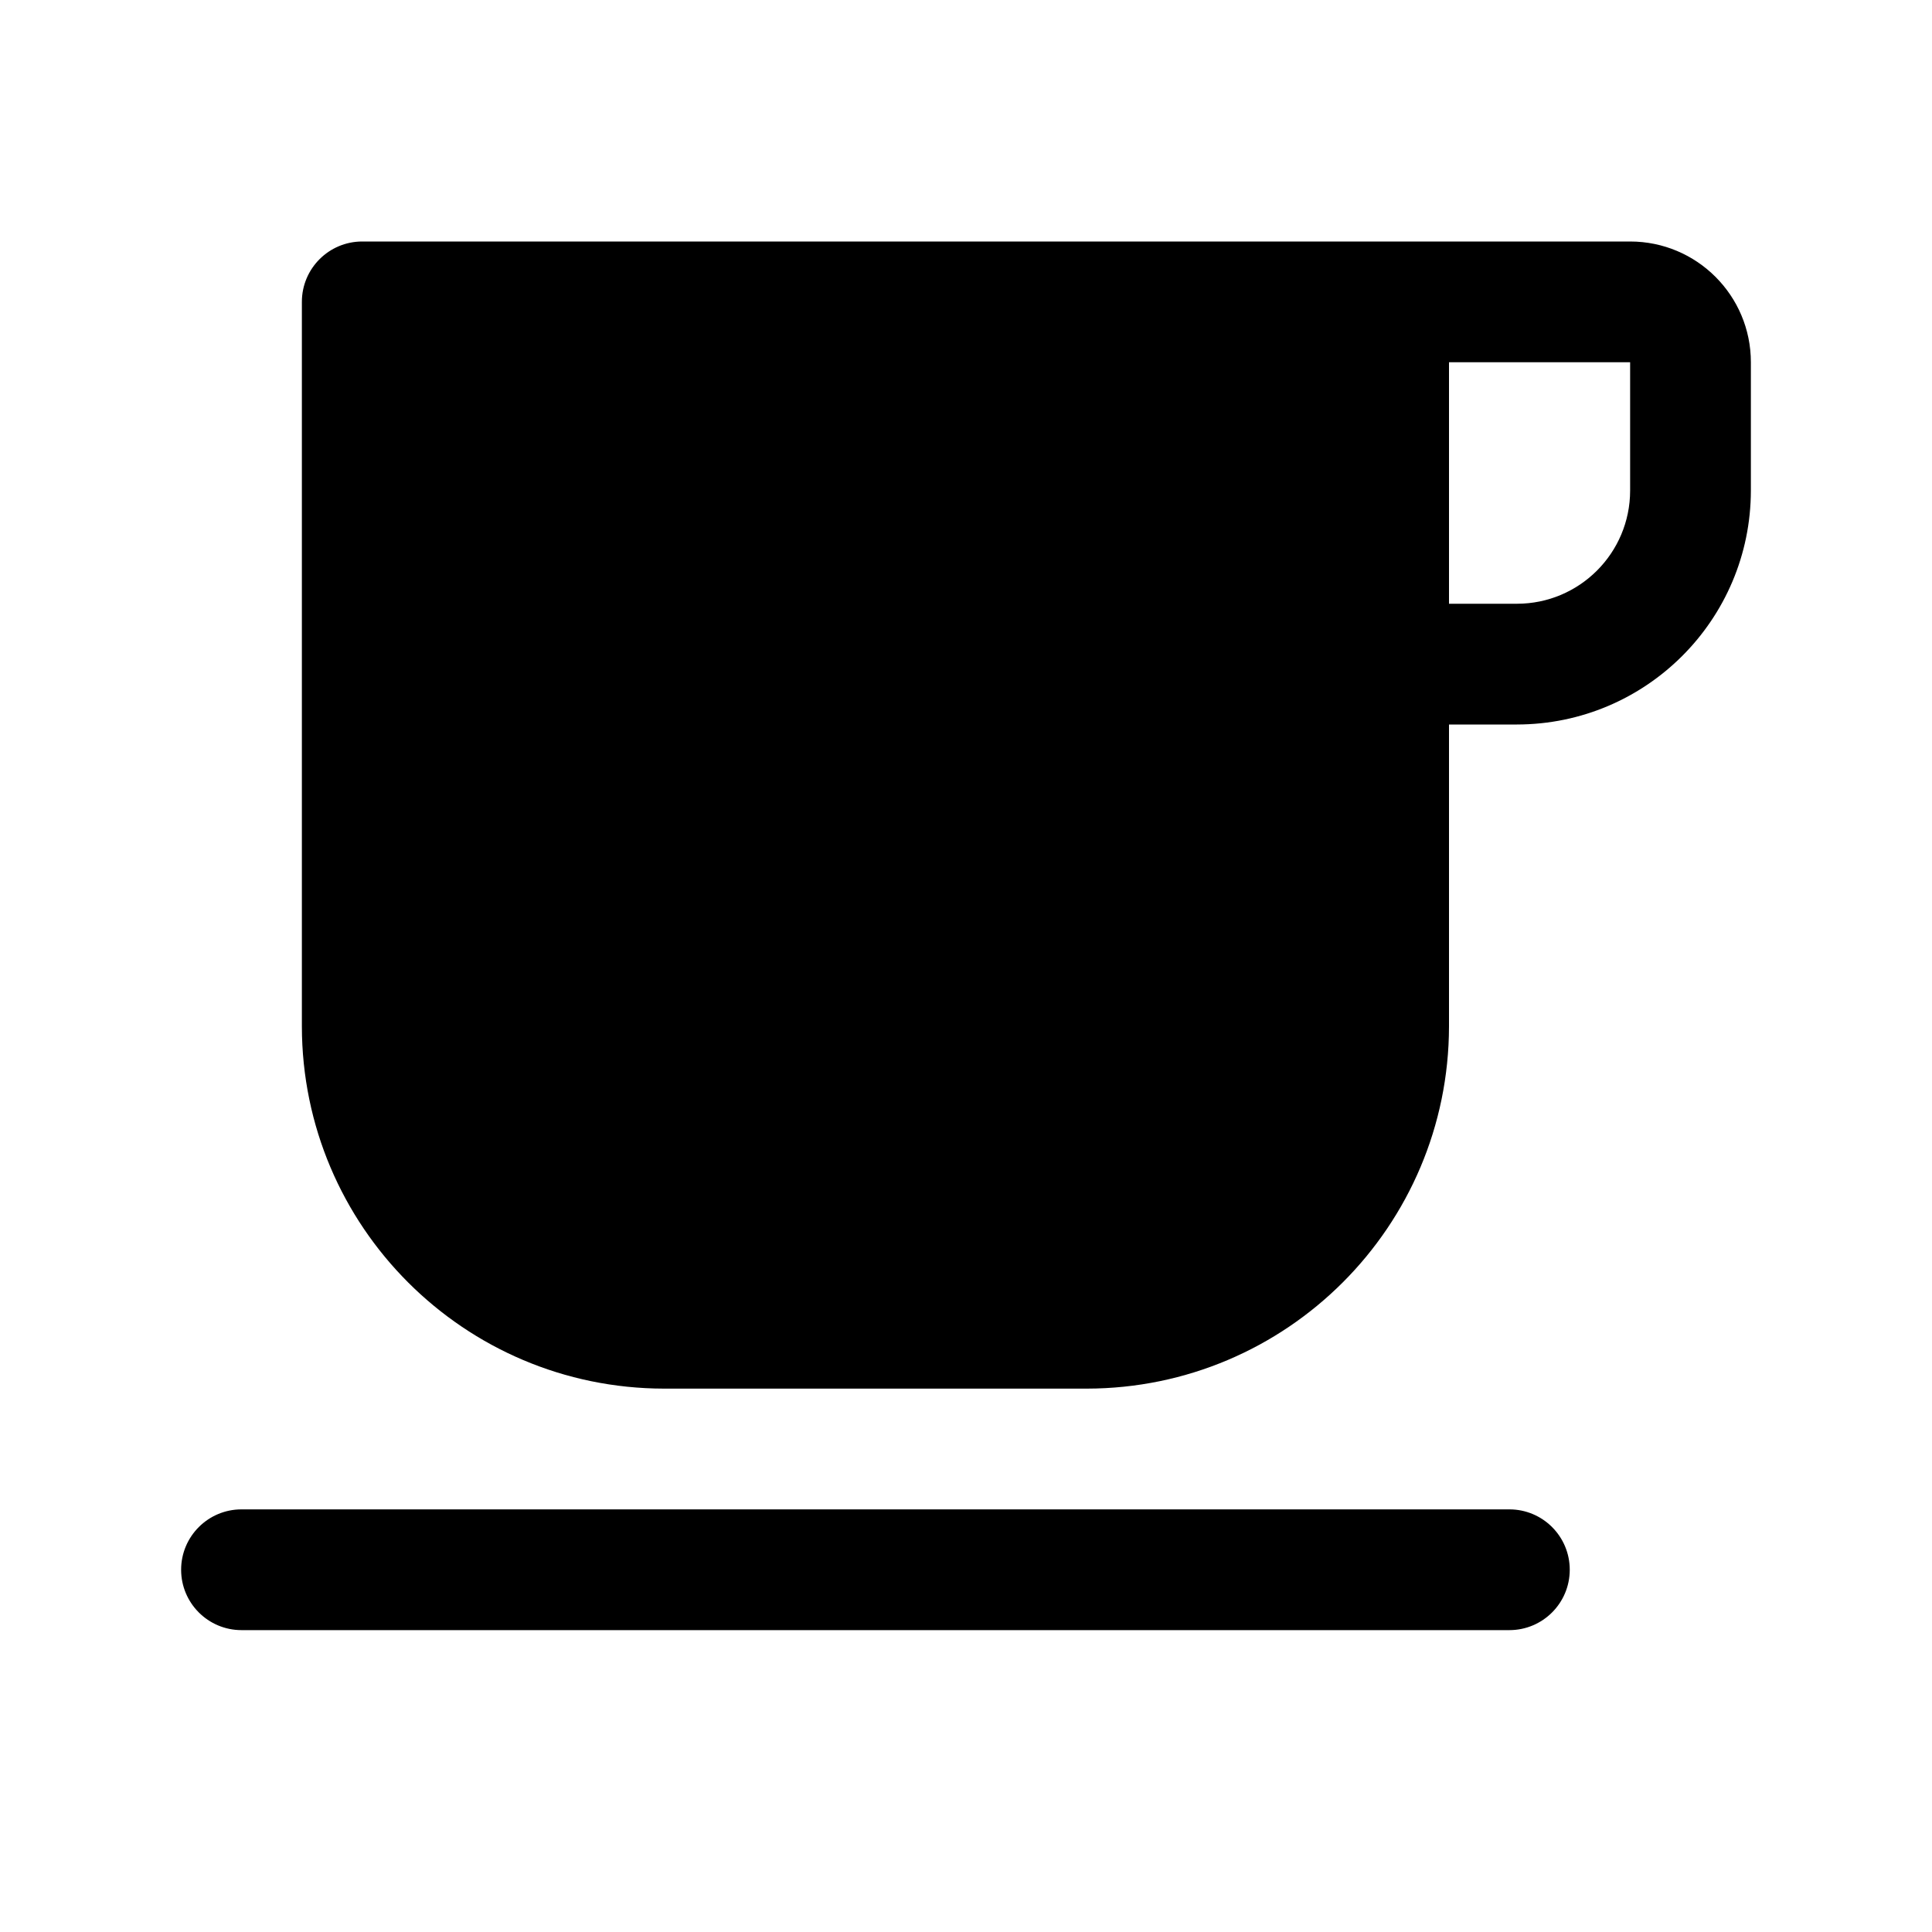
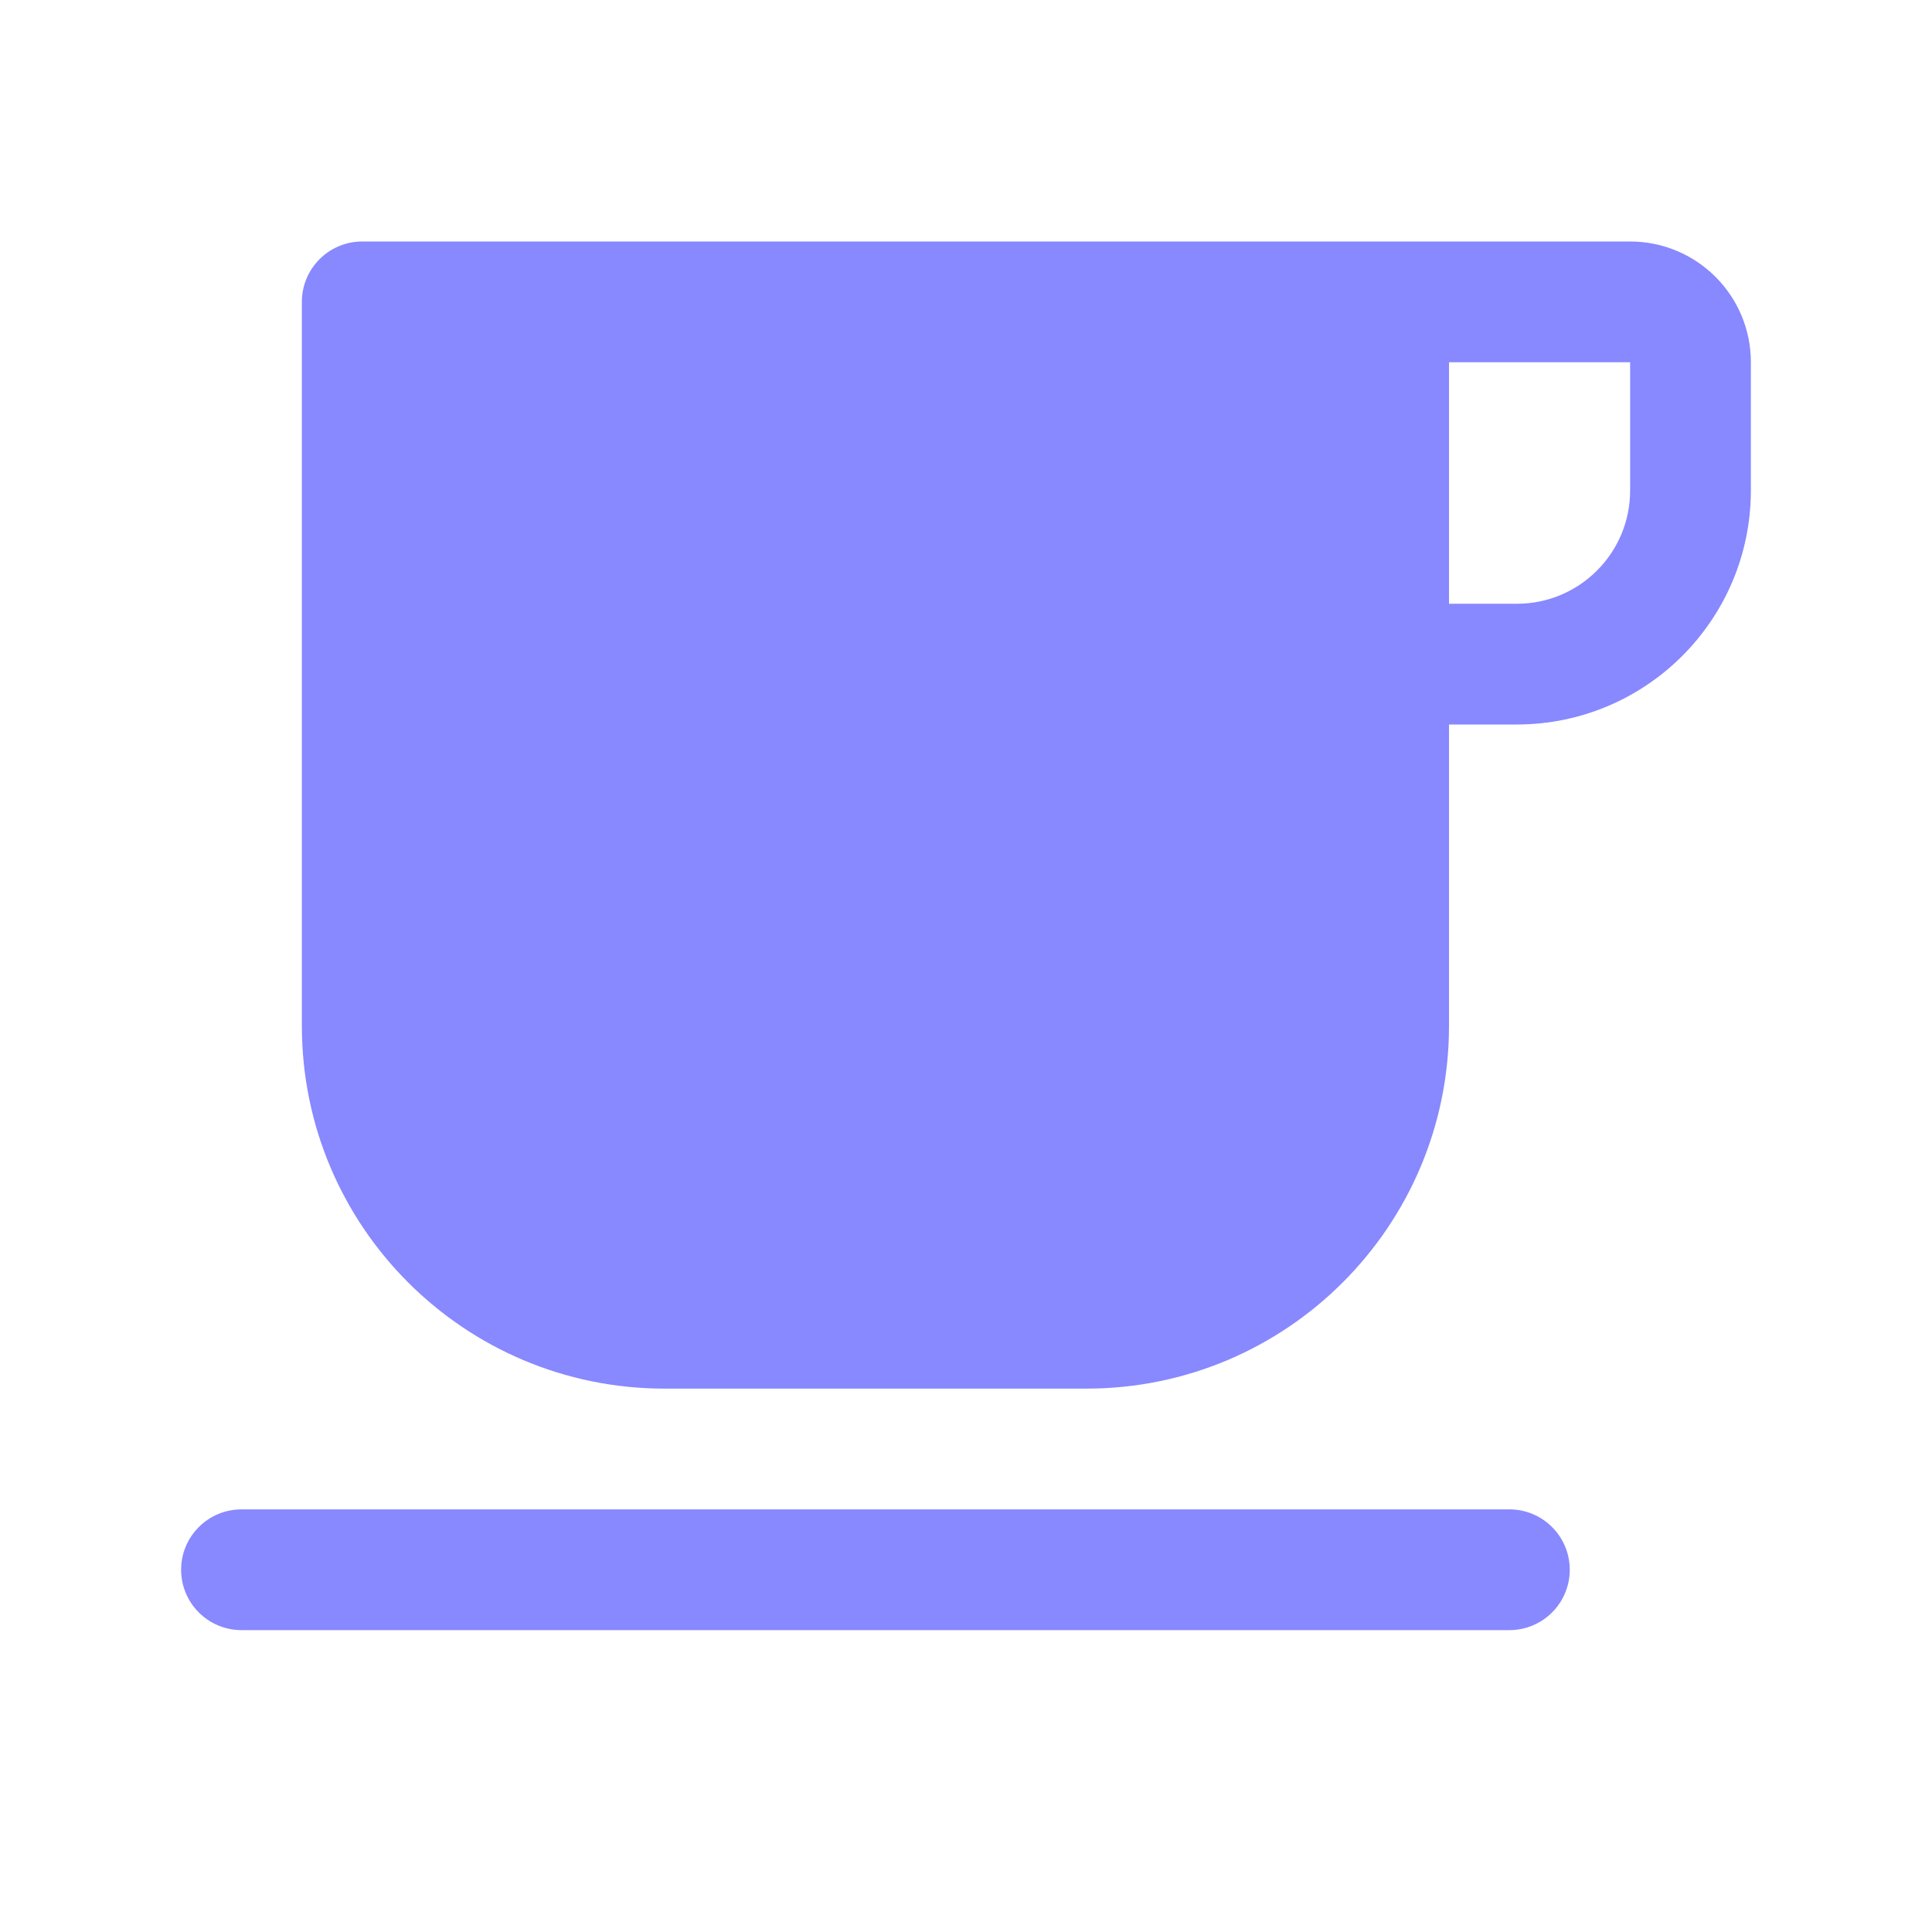
<svg xmlns="http://www.w3.org/2000/svg" class="ionicon" viewBox="0 0 512 512">
-   <path d="M432 64H96a16 16 0 00-16 16v192a96.11 96.11 0 0096 96h112a96.11 96.11 0 0096-96v-80h18a62.07 62.07 0 0062-62V96a32 32 0 00-32-32zm0 66a30 30 0 01-30 30h-18V96h48zM400 400H64a16 16 0 000 32h336a16 16 0 000-32z" />
+   <path fill="#88f" d="M432 64H96a16 16 0 00-16 16v192a96.11 96.11 0 0096 96h112a96.11 96.11 0 0096-96v-80h18a62.07 62.07 0 0062-62V96a32 32 0 00-32-32zm0 66a30 30 0 01-30 30h-18V96h48zM400 400H64a16 16 0 000 32h336a16 16 0 000-32z" />
</svg>
